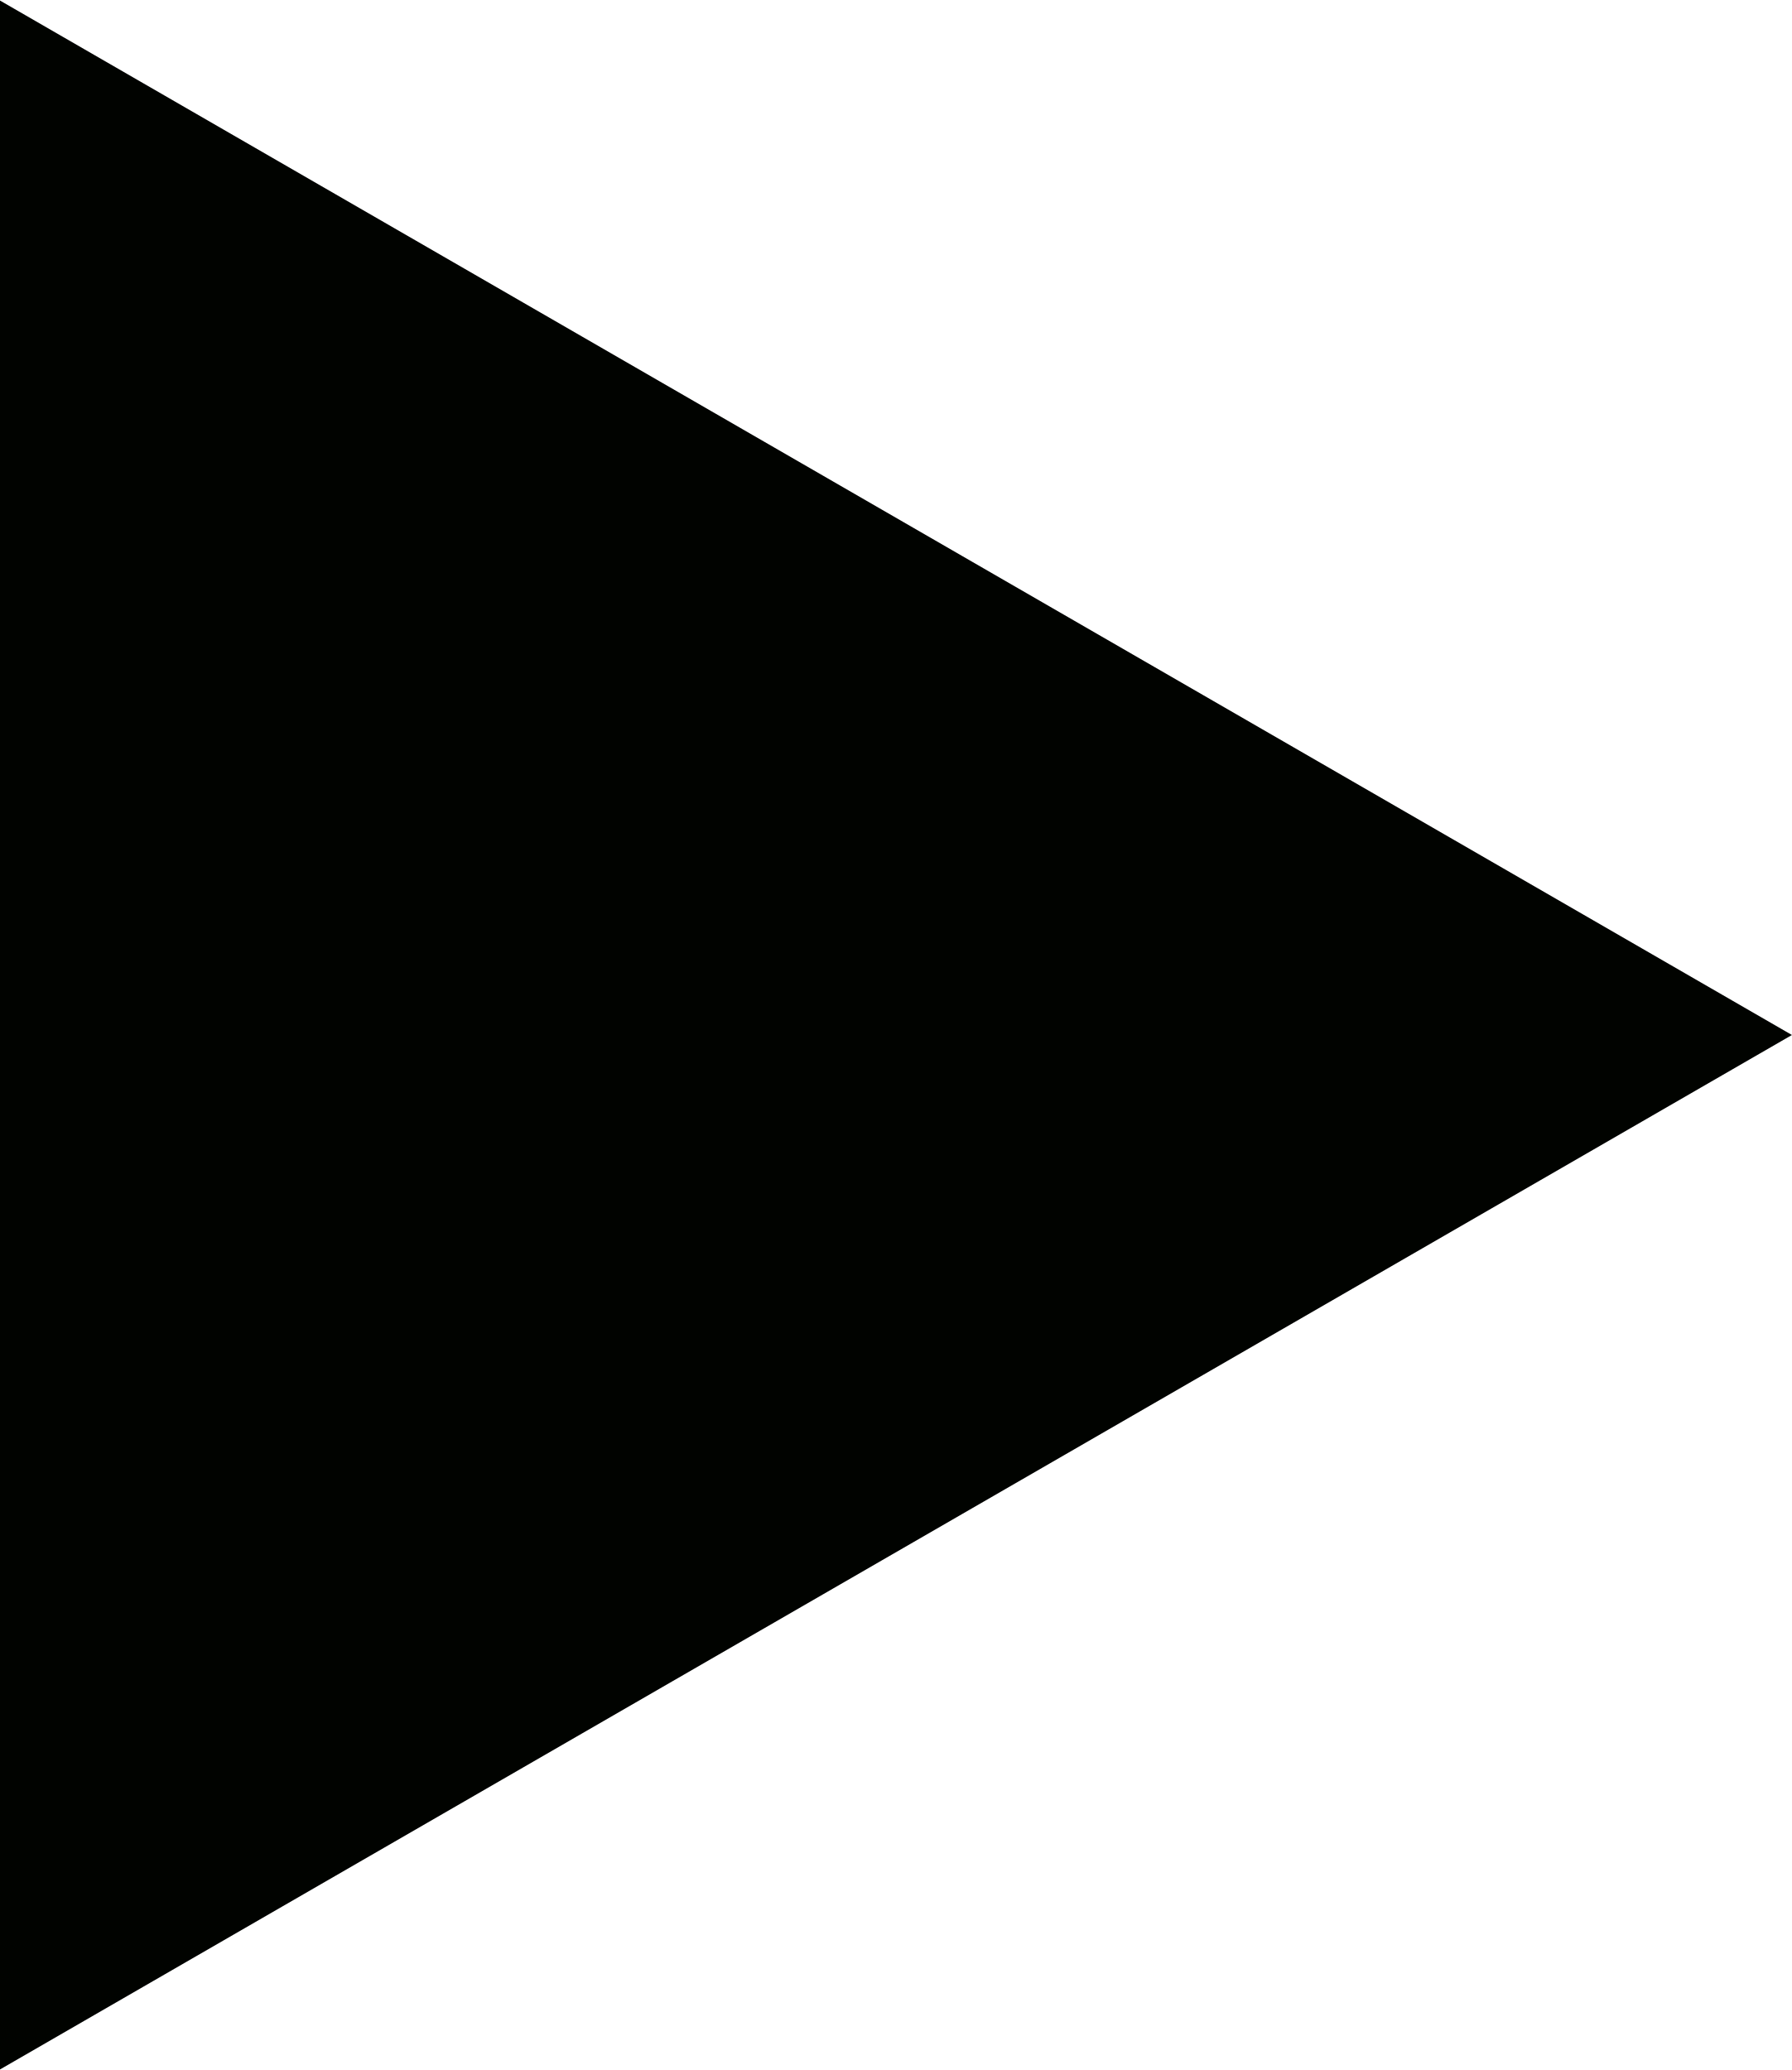
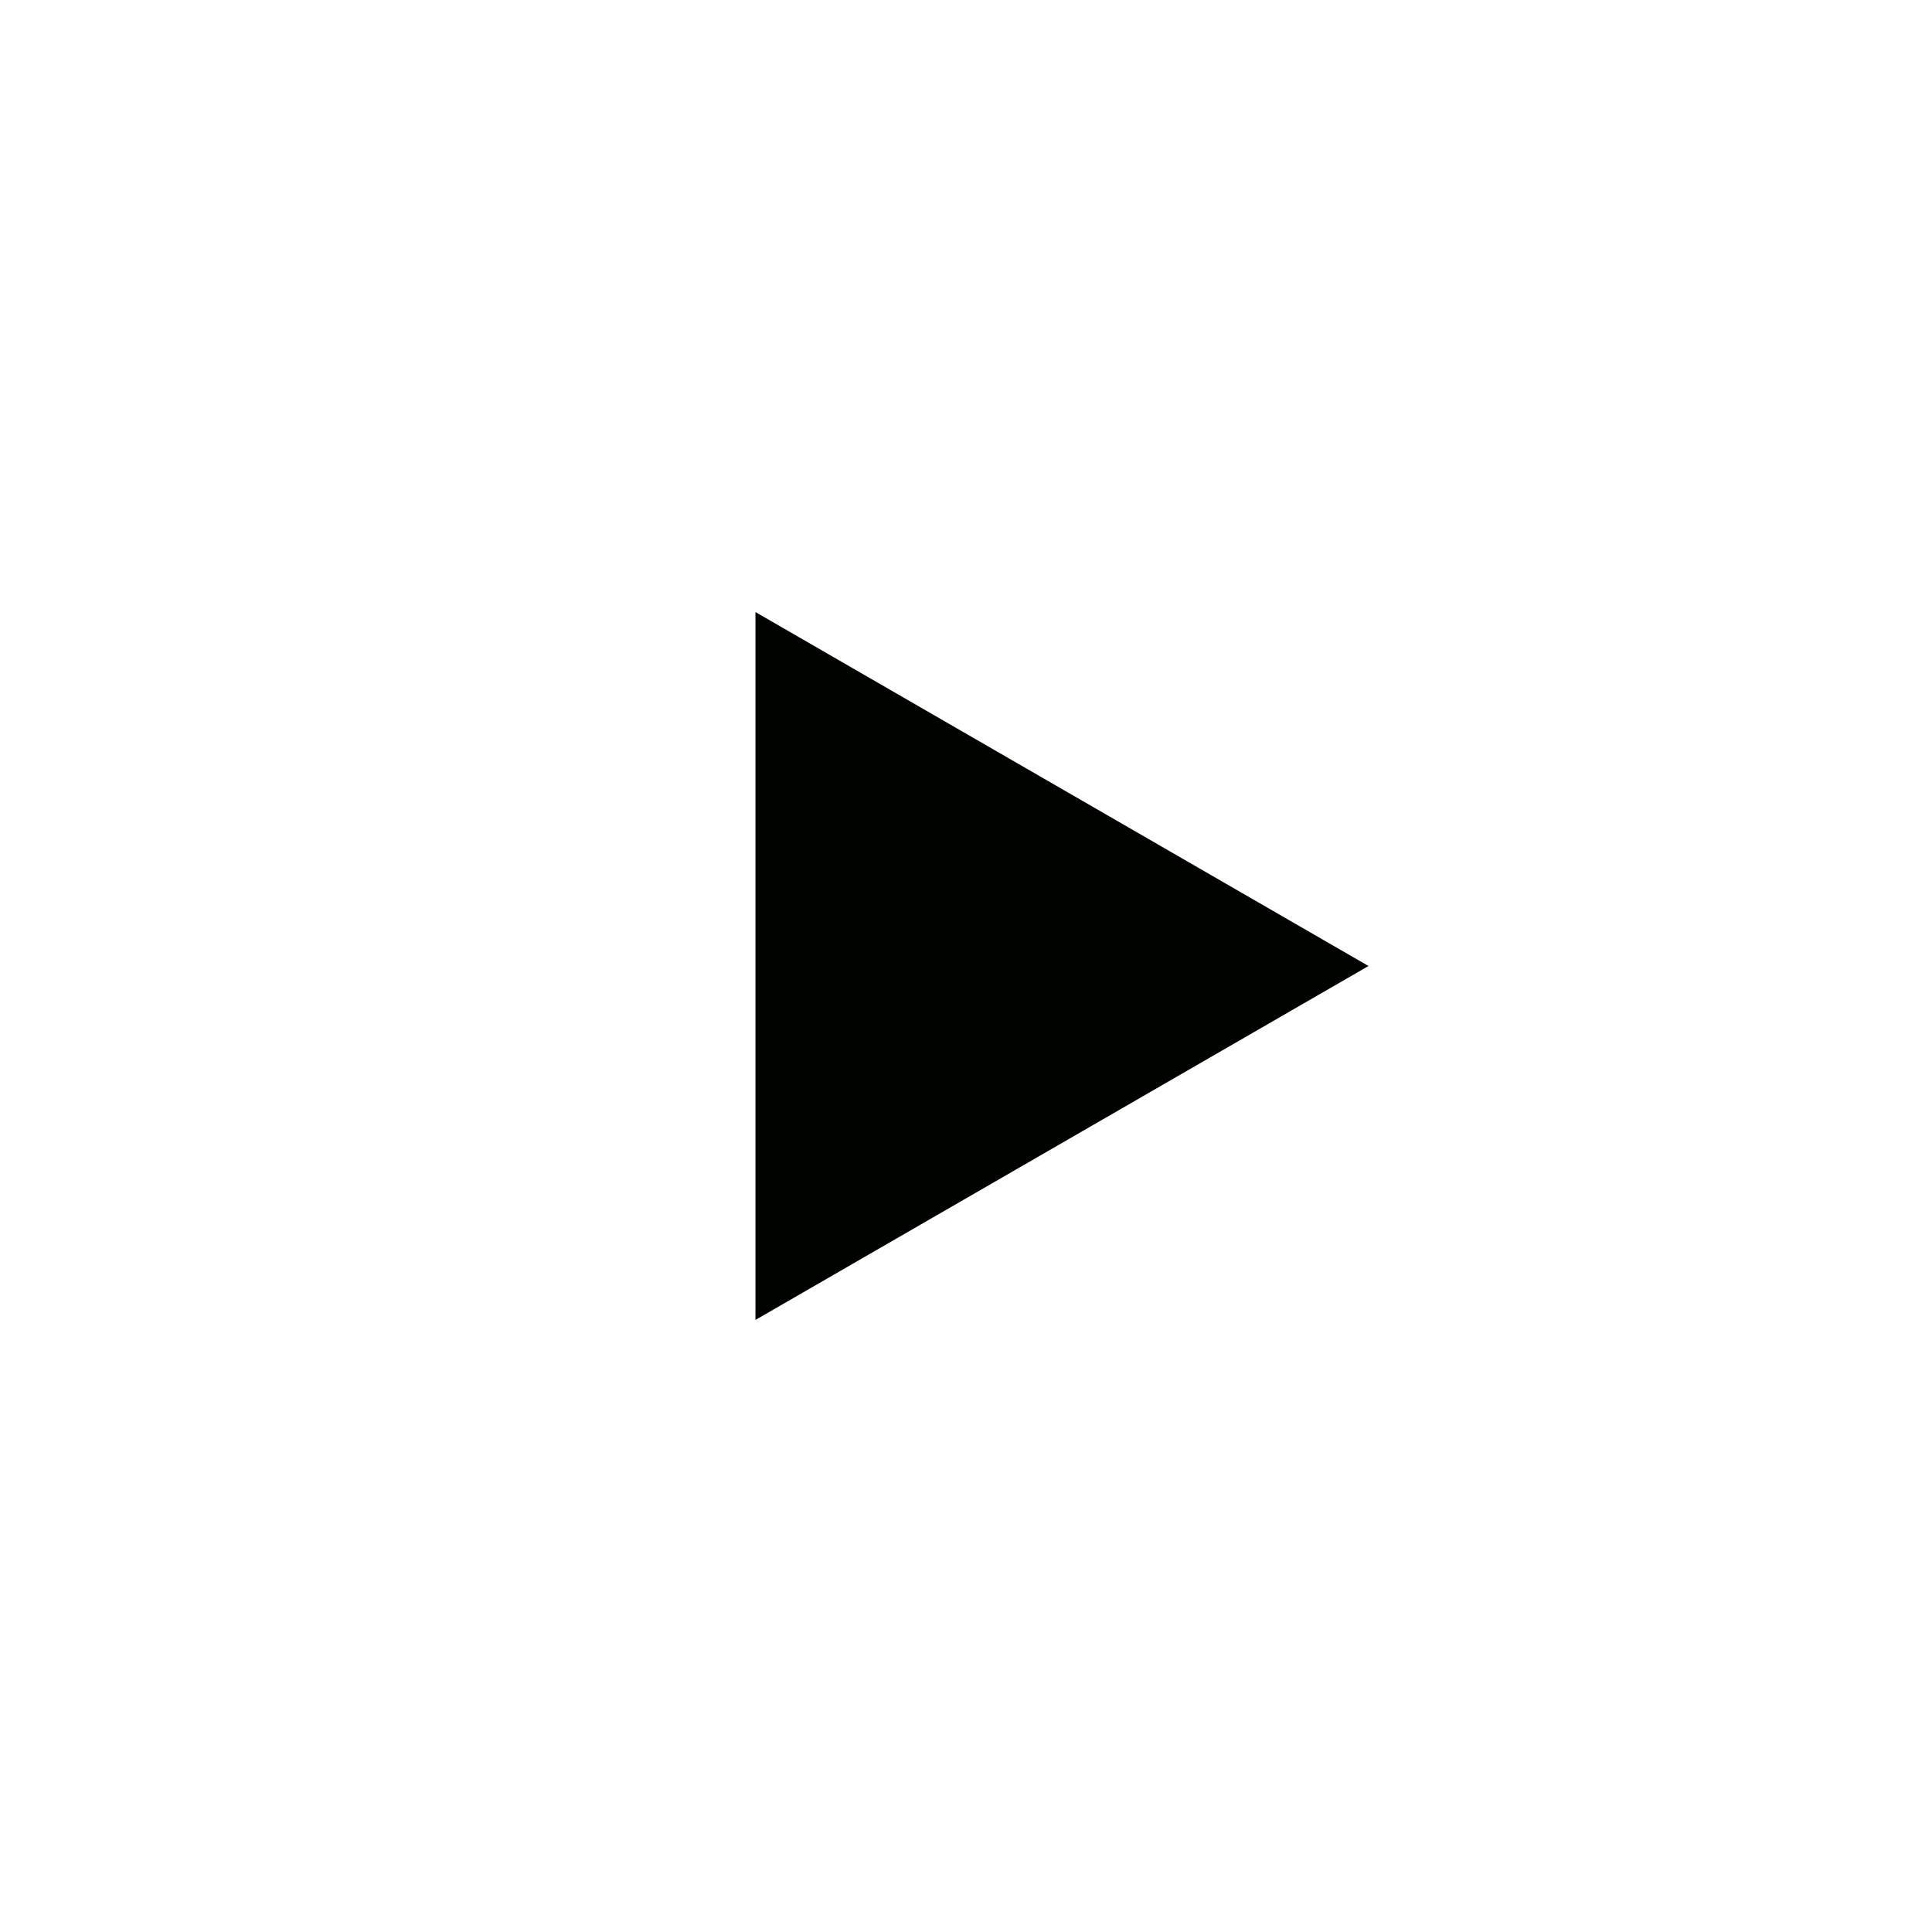
- <svg xmlns="http://www.w3.org/2000/svg" preserveAspectRatio="xMidYMid" width="49.5" height="57.188" viewBox="0 0 49.5 57.188">
+ <svg xmlns="http://www.w3.org/2000/svg" preserveAspectRatio="xMidYMid" width="156" height="156" viewBox="0 0 156 156">
  <defs>
    <style>
      .cls-1 {
        fill: #010300;
        fill-rule: evenodd;
      }
    </style>
  </defs>
-   <path d="M49.500,28.594 L0.000,57.173 L0.000,0.015 L49.500,28.594 Z" class="cls-1" />
+   <path d="M110.500,78.000 L61.000,106.579 L61.000,49.421 L110.500,78.000 Z" class="cls-1" />
</svg>
